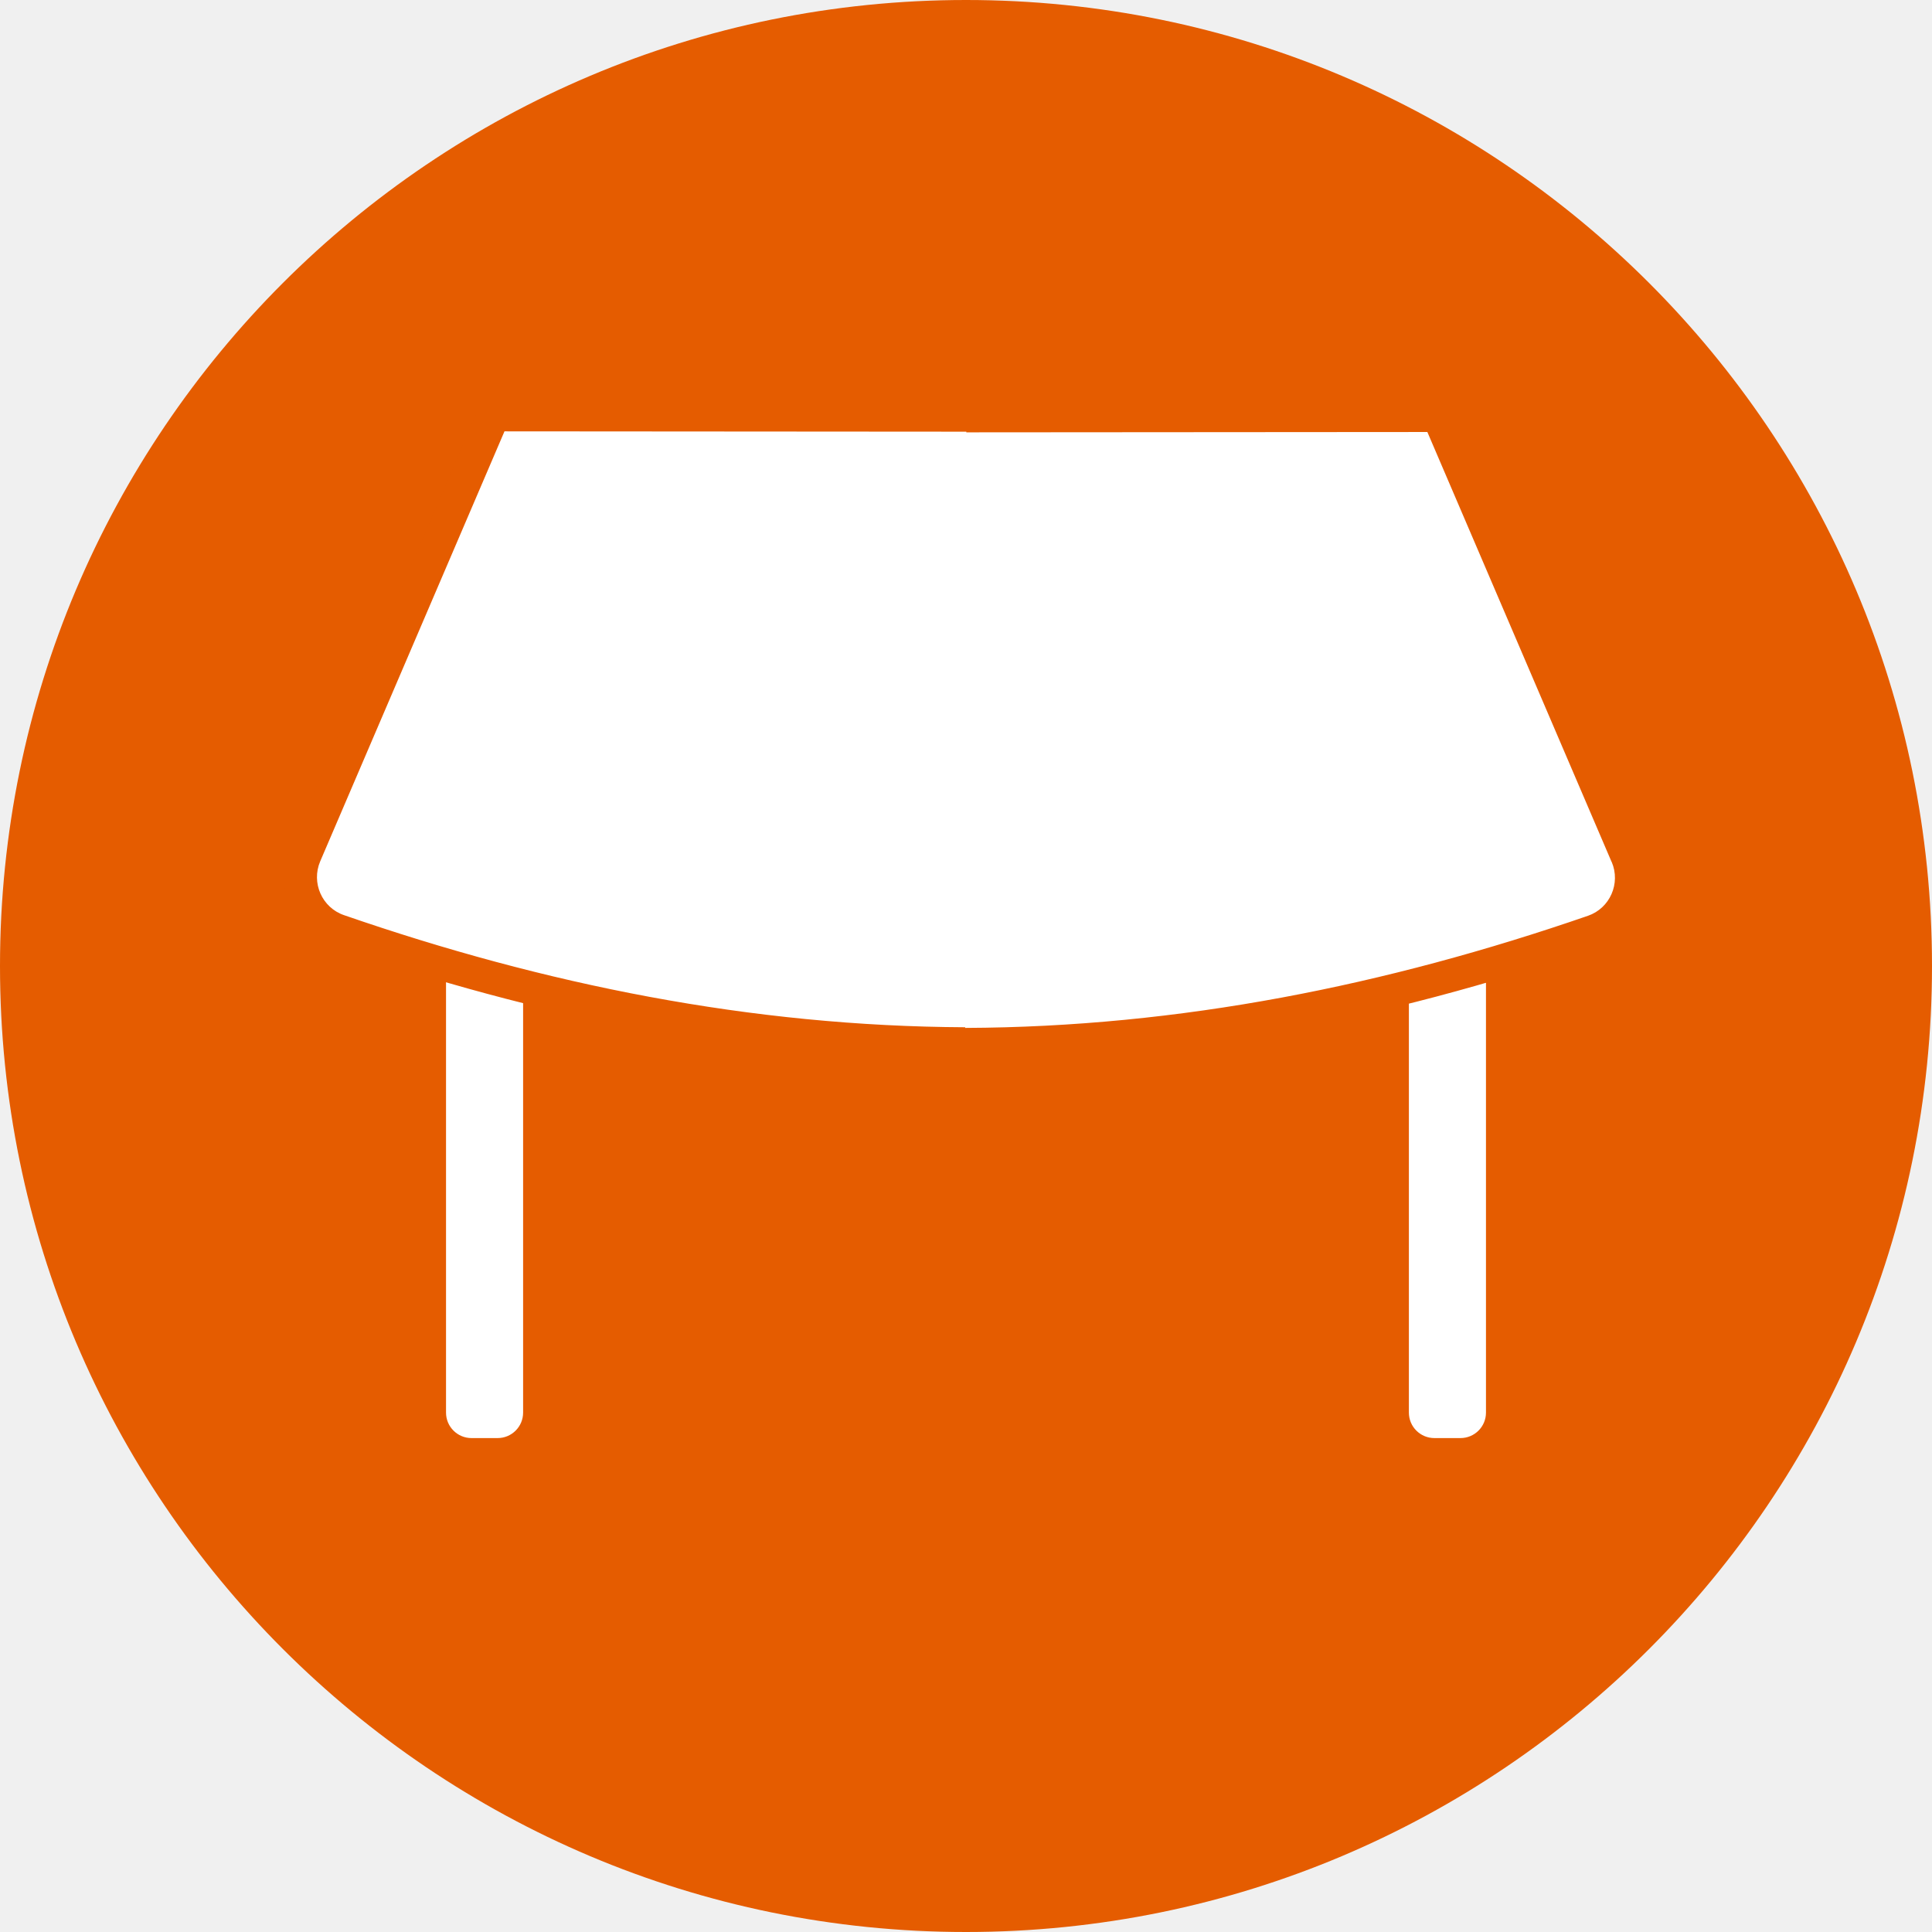
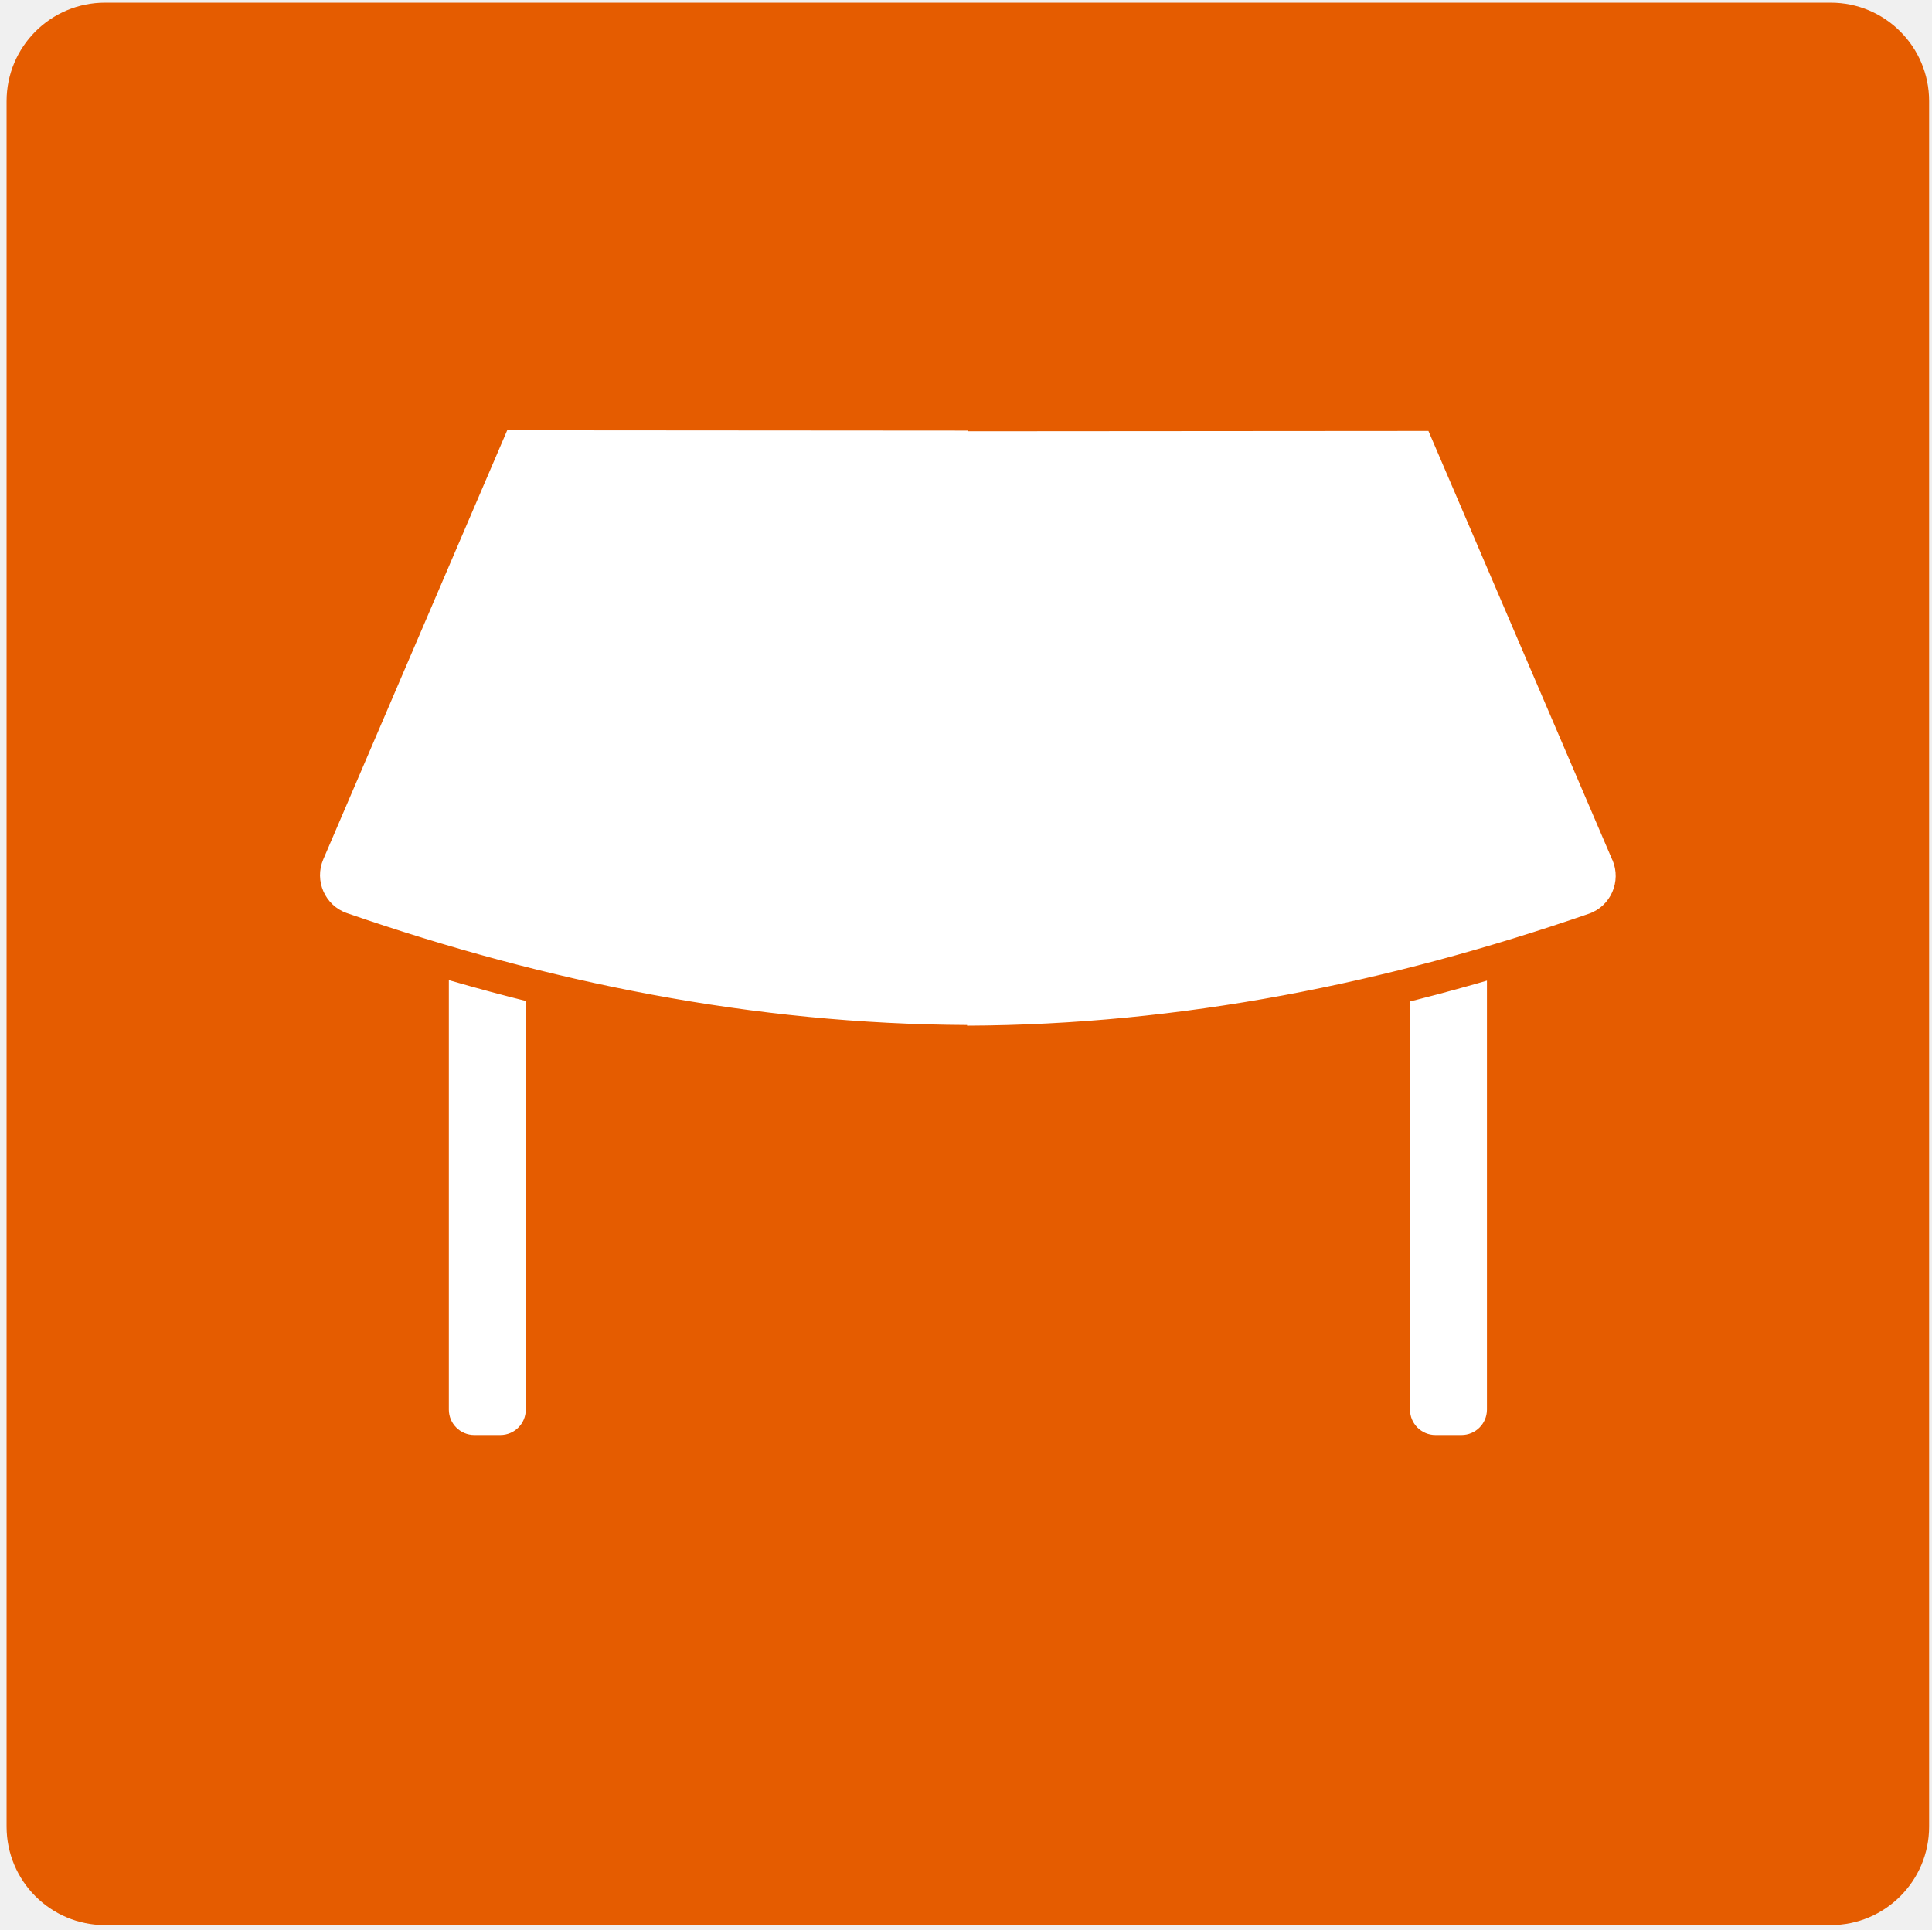
- <svg xmlns="http://www.w3.org/2000/svg" id="icon--amp-cf" viewBox="0 0 234.34 234.34">
-   <circle cx="117.17" cy="117.17" r="117.17" fill="#e55c00" />
-   <path d="M197.22,168.22l-19.91-51.33c-.4-1.03-1.39-1.72-2.49-1.73l-48.92-.72h0l-1.24-.02h-.45l-13.31-.09h0l-50.62.05c-1.11,0-2.1.67-2.52,1.7l-20.6,51.05c-1.06,2.61.15,5.64,2.65,6.58,21.95,8.32,44.48,13.48,67.84,14.1,1.52.04,17.27.15,18.79.13,23.37-.3,45.96-5.16,68.03-13.18,2.51-.91,3.76-3.93,2.74-6.55h0Z" fill="none" />
-   <rect x="170.89" y="102.74" width="9.35" height="71.69" rx="3.09" ry="3.09" fill="#fff" />
-   <rect x="54.1" y="102.74" width="9.35" height="71.69" rx="3.09" ry="3.09" fill="#fff" />
+ <svg xmlns="http://www.w3.org/2000/svg" id="icon--amp-cf" viewBox="0 0 234.76 234.55">
+   <rect x=".8" y=".33" width="233.61" height="233.64" rx="11.96" ry="11.96" fill="#e55c00" />
+   <path d="M197.66,168.2l-19.91-51.33c-.4-1.03-1.39-1.72-2.49-1.73l-48.92-.72h0l-1.24-.02h-.45l-13.31-.09h0l-50.62.05c-1.11,0-2.1.67-2.52,1.7l-20.6,51.05c-1.06,2.61.15,5.64,2.65,6.58,21.95,8.32,44.48,13.48,67.84,14.1,1.52.04,17.27.15,18.79.13,23.37-.3,45.96-5.16,68.03-13.18,2.51-.91,3.76-3.93,2.74-6.55h0Z" fill="none" />
+   <rect x="171.33" y="102.72" width="9.35" height="71.69" rx="3.09" ry="3.09" fill="#fff" />
+   <rect x="54.54" y="102.72" width="9.35" height="71.69" rx="3.09" ry="3.09" fill="#fff" />
  <g>
-     <path d="M115.08,126.58c-24.13-.34-48.36-4.82-74-13.69-1.79-.62-3.26-1.96-4.03-3.7-.77-1.74-.79-3.75-.04-5.51l22.87-53.37,59.34.04v.08l55.24-.04,22.35,52.15.53,1.21c.75,1.75.74,3.76-.04,5.51-.77,1.74-2.24,3.08-4.03,3.7-26.44,9.13-51.36,13.61-76.18,13.71h-2.01s0-.1,0-.1Z" fill="#fff" />
-     <path d="M61.19,52.32l56.02.04v.08l55.92-.04,22.35,52.15h.01c1.11,2.6-.21,5.61-2.88,6.53-24.44,8.44-49.52,13.5-75.54,13.6v-.08c-25.95-.12-50.97-5.17-75.35-13.6-2.67-.92-3.99-3.93-2.88-6.53l22.35-52.15M58.56,48.32l-1.04,2.43-22.35,52.15c-.97,2.27-.95,4.86.05,7.11.99,2.24,2.89,3.98,5.2,4.78,25.15,8.7,48.96,13.21,72.65,13.76v.15l4.02-.02c25.05-.1,50.18-4.62,76.83-13.82,2.31-.8,4.21-2.54,5.2-4.78,1-2.25,1.02-4.84.05-7.1l-1.04-2.43h-.01l-21.31-49.73-1.04-2.43h-2.64s-51.92.04-51.92.04v-.07h-4s-56.02-.04-56.02-.04h-2.64Z" fill="#e55c00" />
+     <path d="M115.51,126.56c-24.13-.34-48.36-4.82-74-13.69-1.79-.62-3.26-1.96-4.03-3.7-.77-1.74-.79-3.75-.04-5.51l22.87-53.37,59.34.04v.08l55.24-.04,22.35,52.15.53,1.21c.75,1.75.74,3.76-.04,5.51-.77,1.74-2.24,3.08-4.03,3.7-26.44,9.13-51.36,13.61-76.18,13.71h-2.01s0-.1,0-.1Z" fill="#fff" />
+     <path d="M61.63,52.3l56.02.04v.08l55.92-.04,22.35,52.15h.01c1.11,2.6-.21,5.61-2.88,6.53-24.44,8.44-49.52,13.5-75.54,13.6v-.08c-25.95-.12-50.97-5.17-75.35-13.6-2.67-.92-3.99-3.93-2.88-6.53l22.35-52.15M59,48.3l-1.04,2.43-22.35,52.15c-.97,2.27-.95,4.86.05,7.11.99,2.24,2.89,3.98,5.2,4.78,25.15,8.7,48.96,13.21,72.65,13.76v.15l4.02-.02c25.05-.1,50.18-4.62,76.83-13.82,2.31-.8,4.21-2.54,5.2-4.78,1-2.25,1.02-4.84.05-7.1l-1.04-2.43h-.01l-21.31-49.73-1.04-2.43h-2.64s-51.92.04-51.92.04v-.07h-4s-56.02-.04-56.02-.04h-2.64Z" fill="#e55c00" />
  </g>
</svg>
